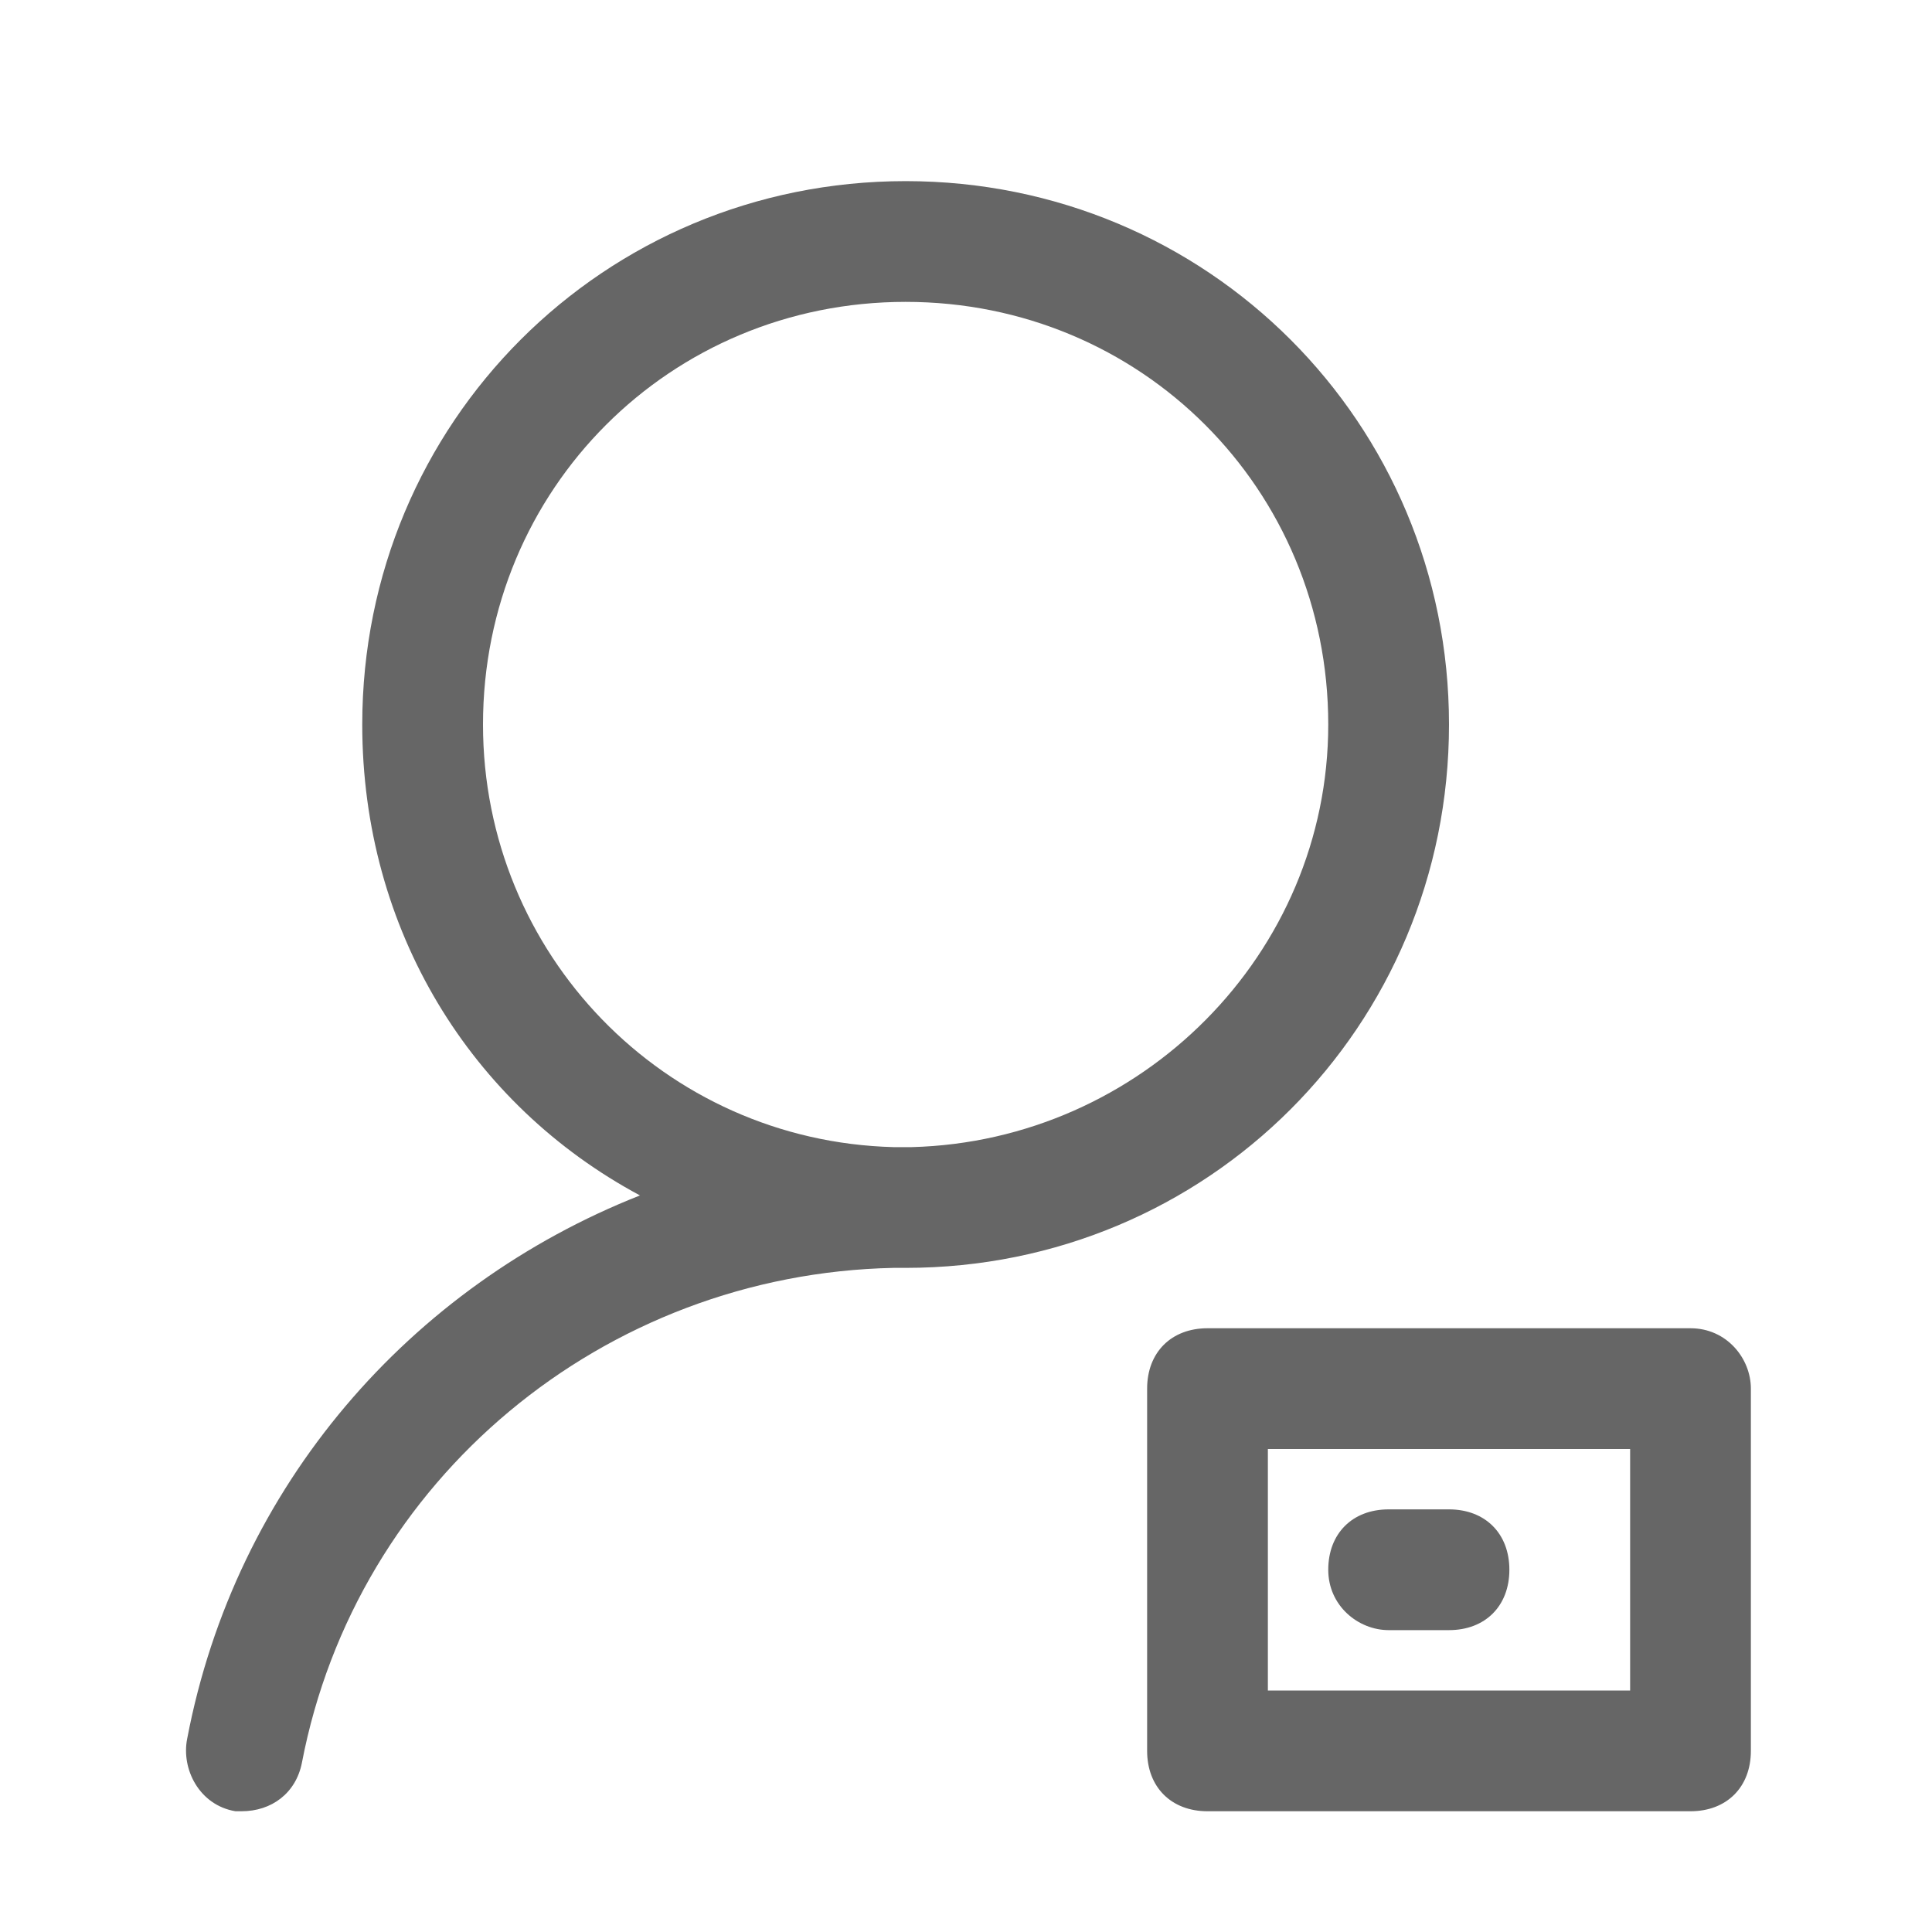
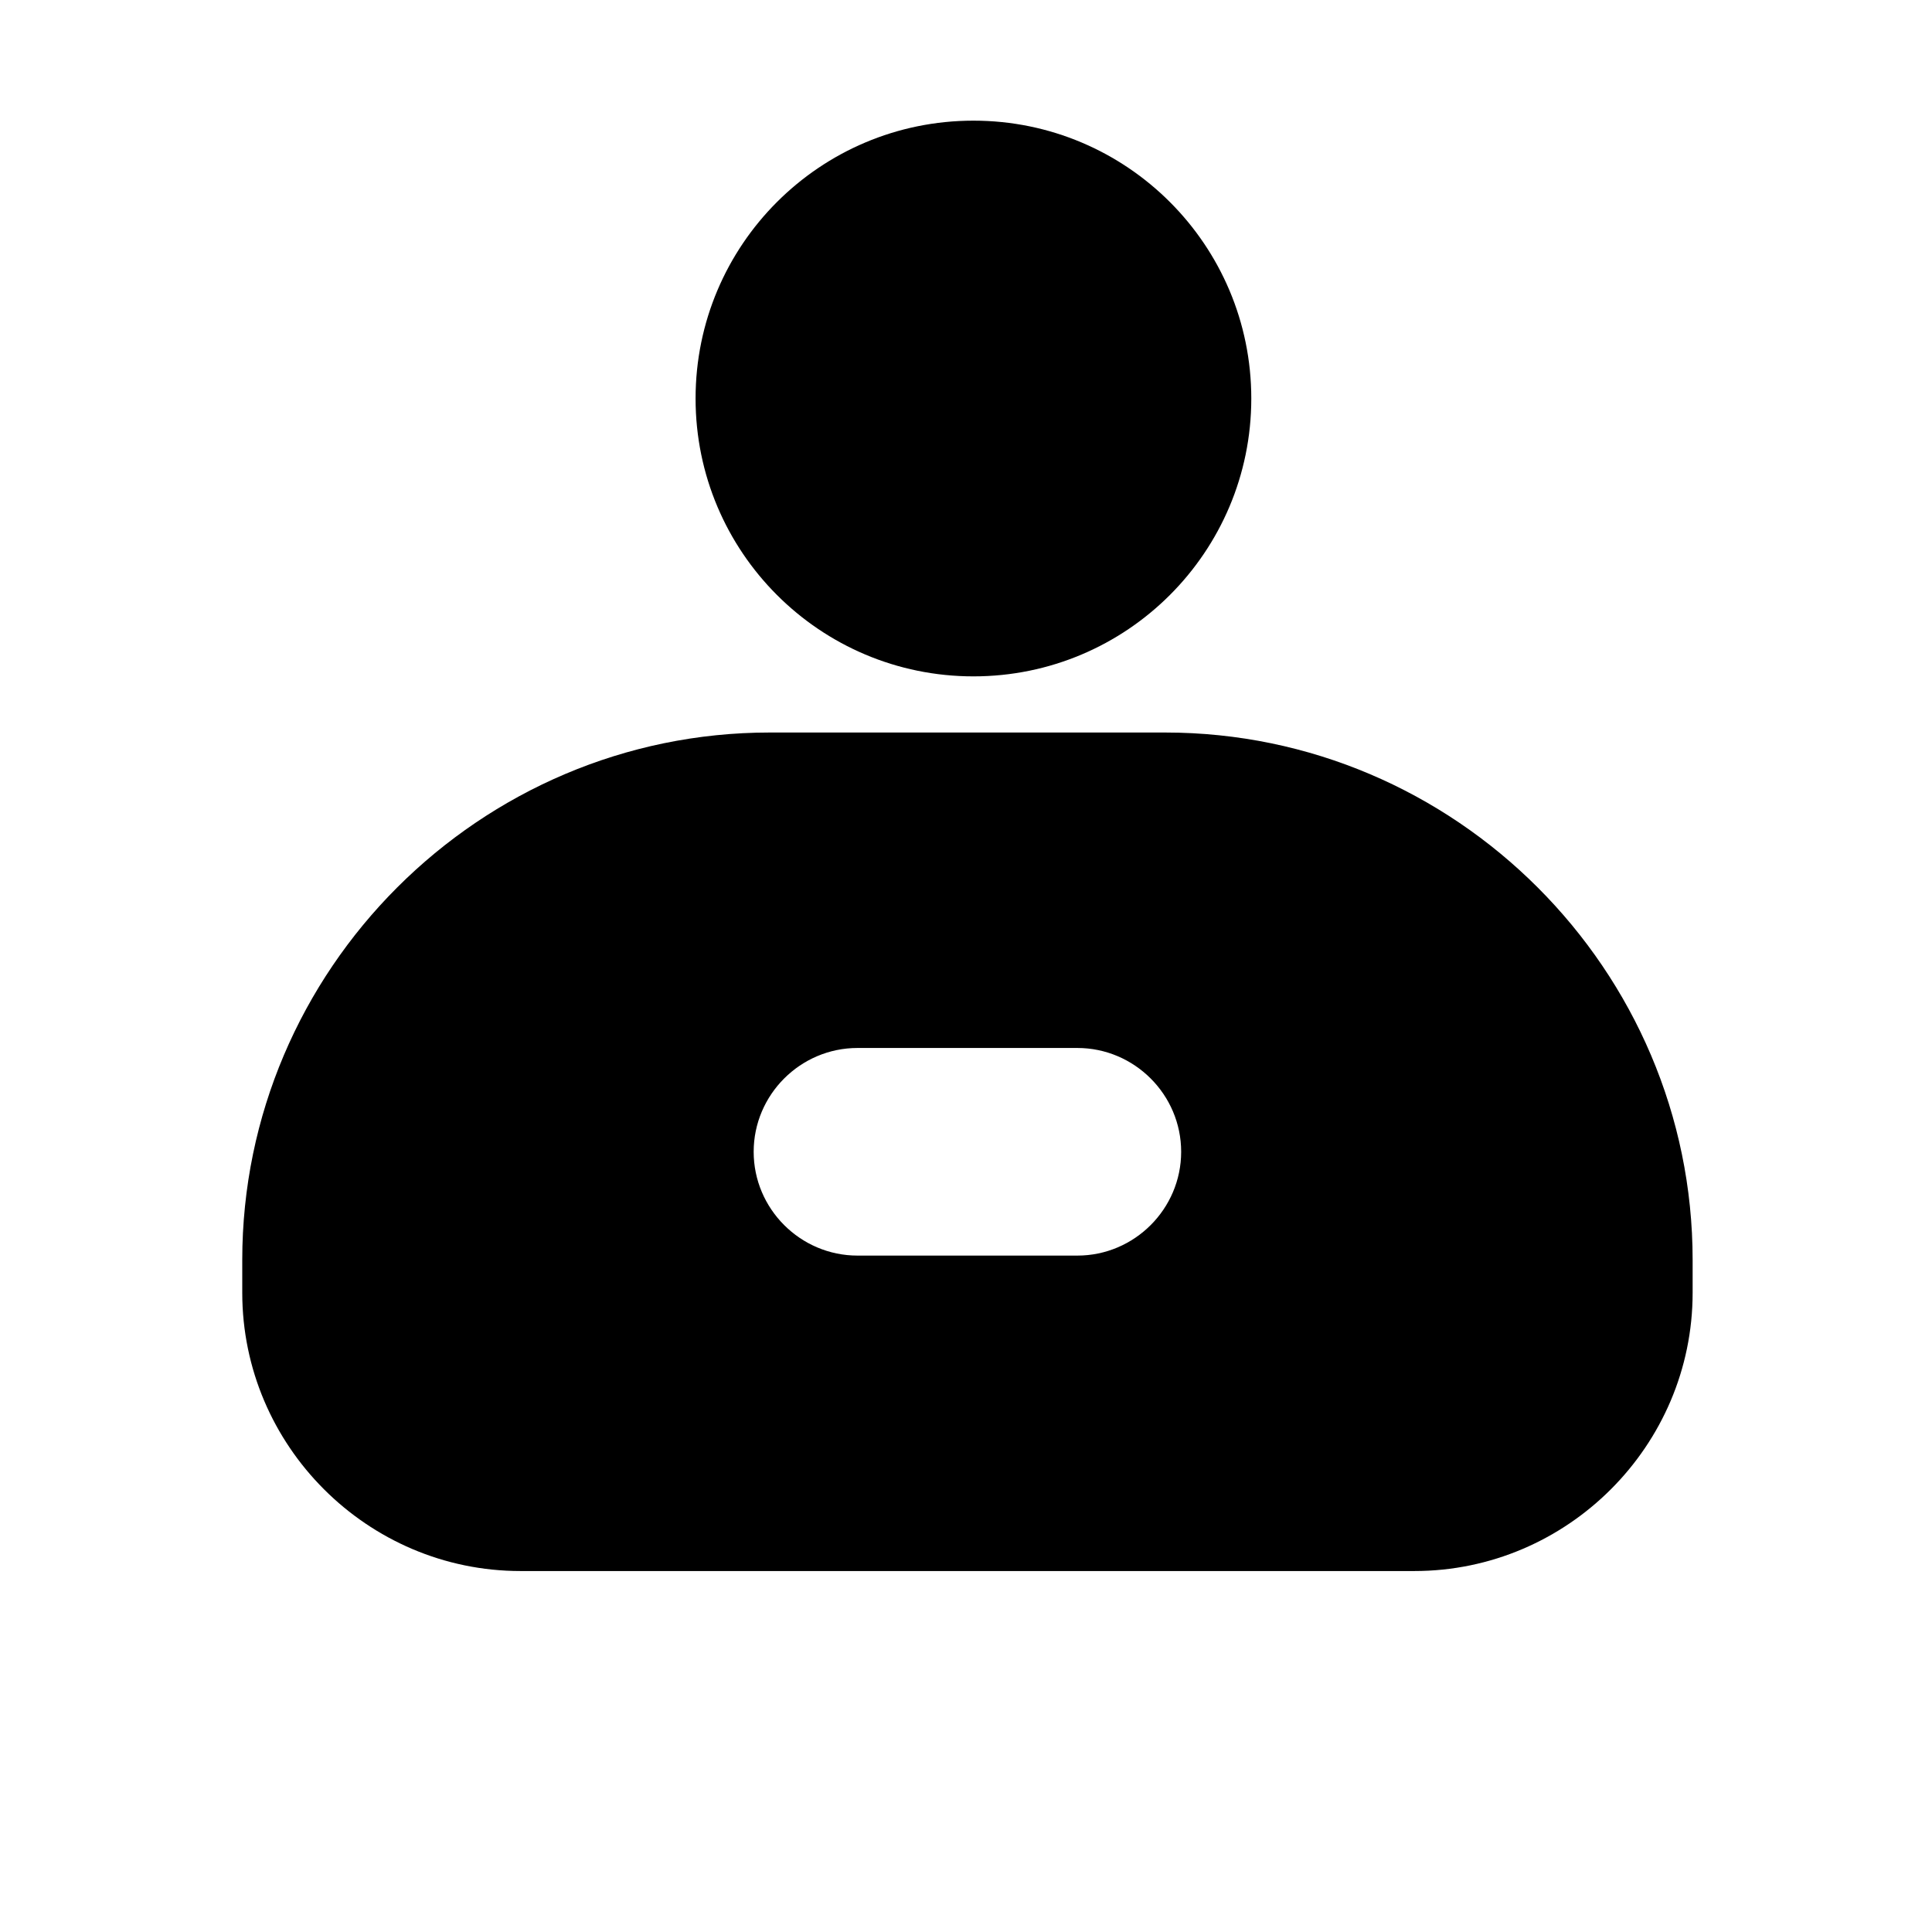
- <svg xmlns="http://www.w3.org/2000/svg" t="1643811641269" class="icon" viewBox="0 0 1024 1024" version="1.1" p-id="2130" width="200" height="200">
+ <svg xmlns="http://www.w3.org/2000/svg" t="1649132317445" class="icon" viewBox="0 0 1024 1024" version="1.1" p-id="7448" width="200" height="200">
  <defs>
-     <style type="text/css" />
+     <style type="text/css">@font-face { font-family: feedback-iconfont; src: url("//at.alicdn.com/t/font_1031158_u69w8yhxdu.woff2?t=1630033759944") format("woff2"), url("//at.alicdn.com/t/font_1031158_u69w8yhxdu.woff?t=1630033759944") format("woff"), url("//at.alicdn.com/t/font_1031158_u69w8yhxdu.ttf?t=1630033759944") format("truetype"); }
+ </style>
  </defs>
-   <path d="M768 384c0-160-128-288-288-288s-288 128-288 288c0 108.8 57.6 201.6 147.2 249.6-121.6 48-214.4 153.6-240 288-3.2 16 6.4 35.2 25.6 38.4H128c16 0 28.8-9.6 32-25.6 28.8-150.4 160-259.2 313.6-262.4h6.4c160 0 288-128 288-288zM256 384c0-124.8 99.2-224 224-224s224 99.2 224 224c0 121.6-99.2 220.8-220.8 224H473.6C352 604.8 256 505.6 256 384zM896 704h-256c-19.2 0-32 12.8-32 32v192c0 19.2 12.8 32 32 32h256c19.2 0 32-12.8 32-32v-192c0-16-12.8-32-32-32z m-32 192h-192v-128h192v128z" fill="#666666" p-id="2131" />
-   <path d="M736 864h32c19.2 0 32-12.8 32-32s-12.8-32-32-32h-32c-19.2 0-32 12.8-32 32s16 32 32 32z" fill="#666666" p-id="2132" />
+   <path d="M617.57 388.25H407.95c-153.75 0-279.55 125.8-279.55 279.56v17.38c0 81.12 66.36 147.49 147.48 147.49h473.76c81.11 0 147.49-66.37 147.49-147.49v-17.38c0-153.76-125.81-279.56-279.56-279.56z m-46.55 277.24H454.49c-30.25 0-55.03-24.76-55.03-55.02s24.77-55.02 55.03-55.02h116.52c30.27 0 55.03 24.76 55.03 55.02s-24.76 55.02-55.02 55.02z" p-id="7449" />
+   <path d="M515.94 211.22m-147.27 0a147.27 147.27 0 1 0 294.54 0 147.27 147.27 0 1 0-294.54 0Z" p-id="7450" />
</svg>
